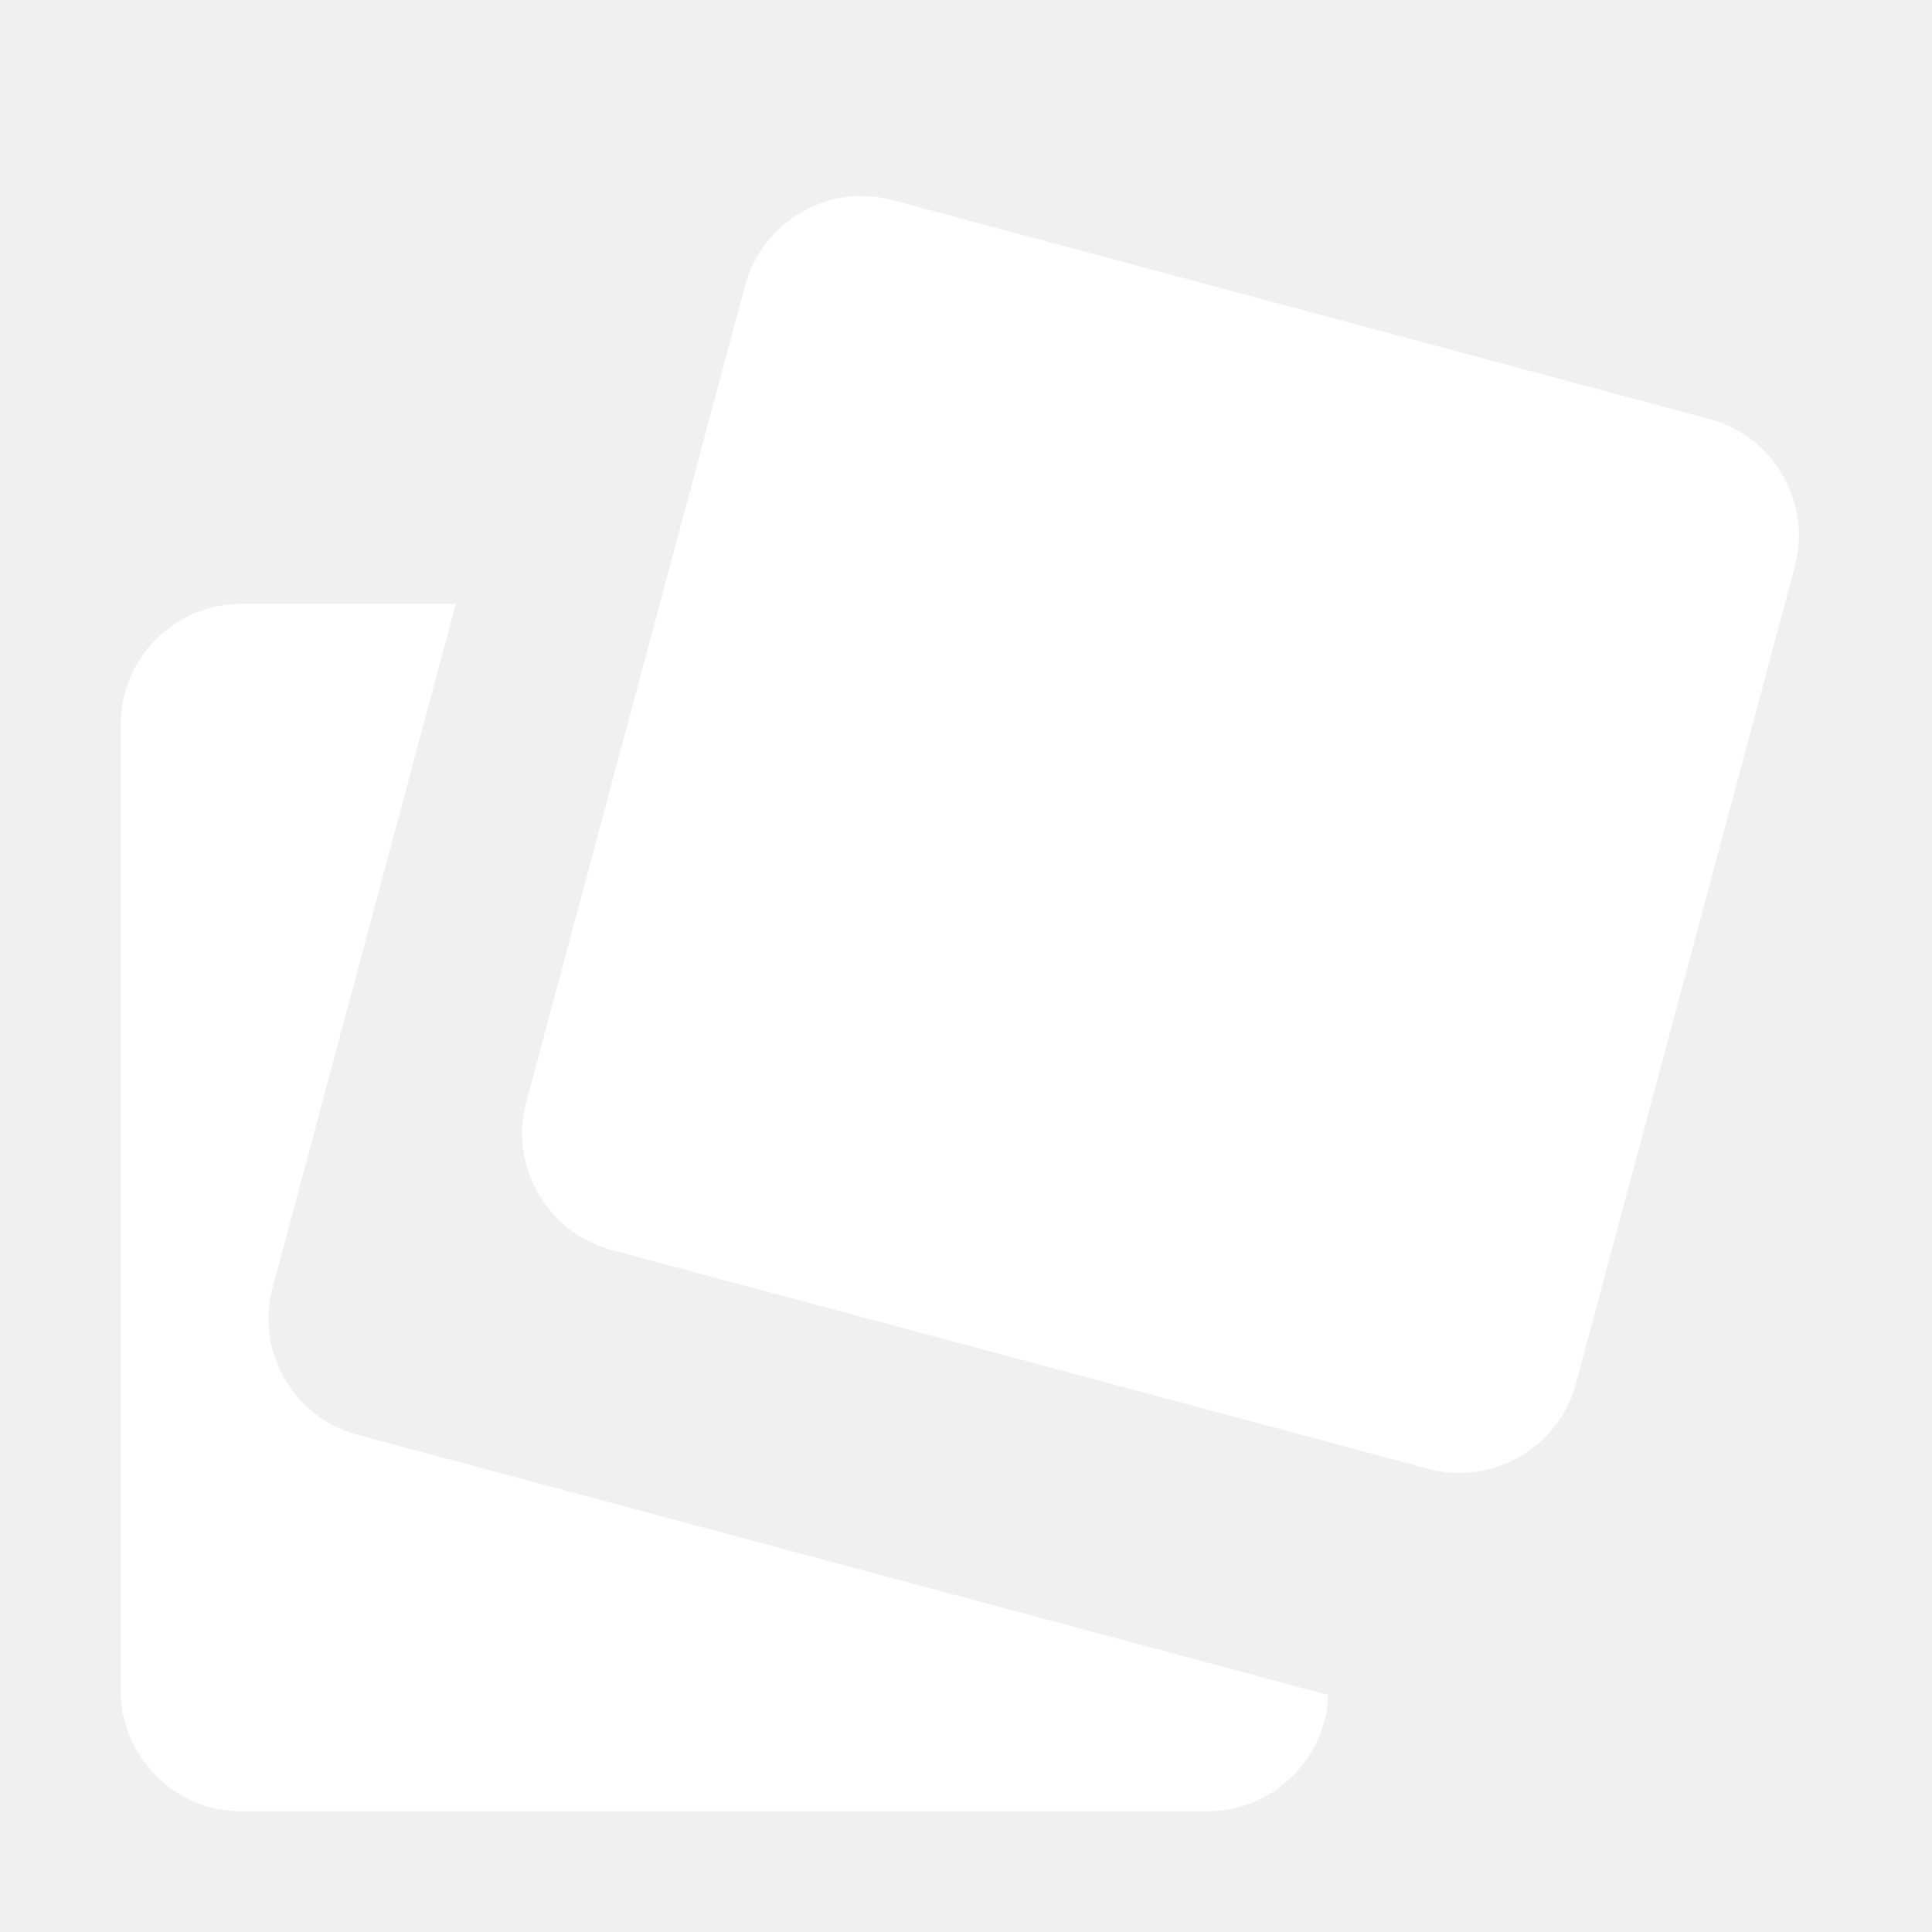
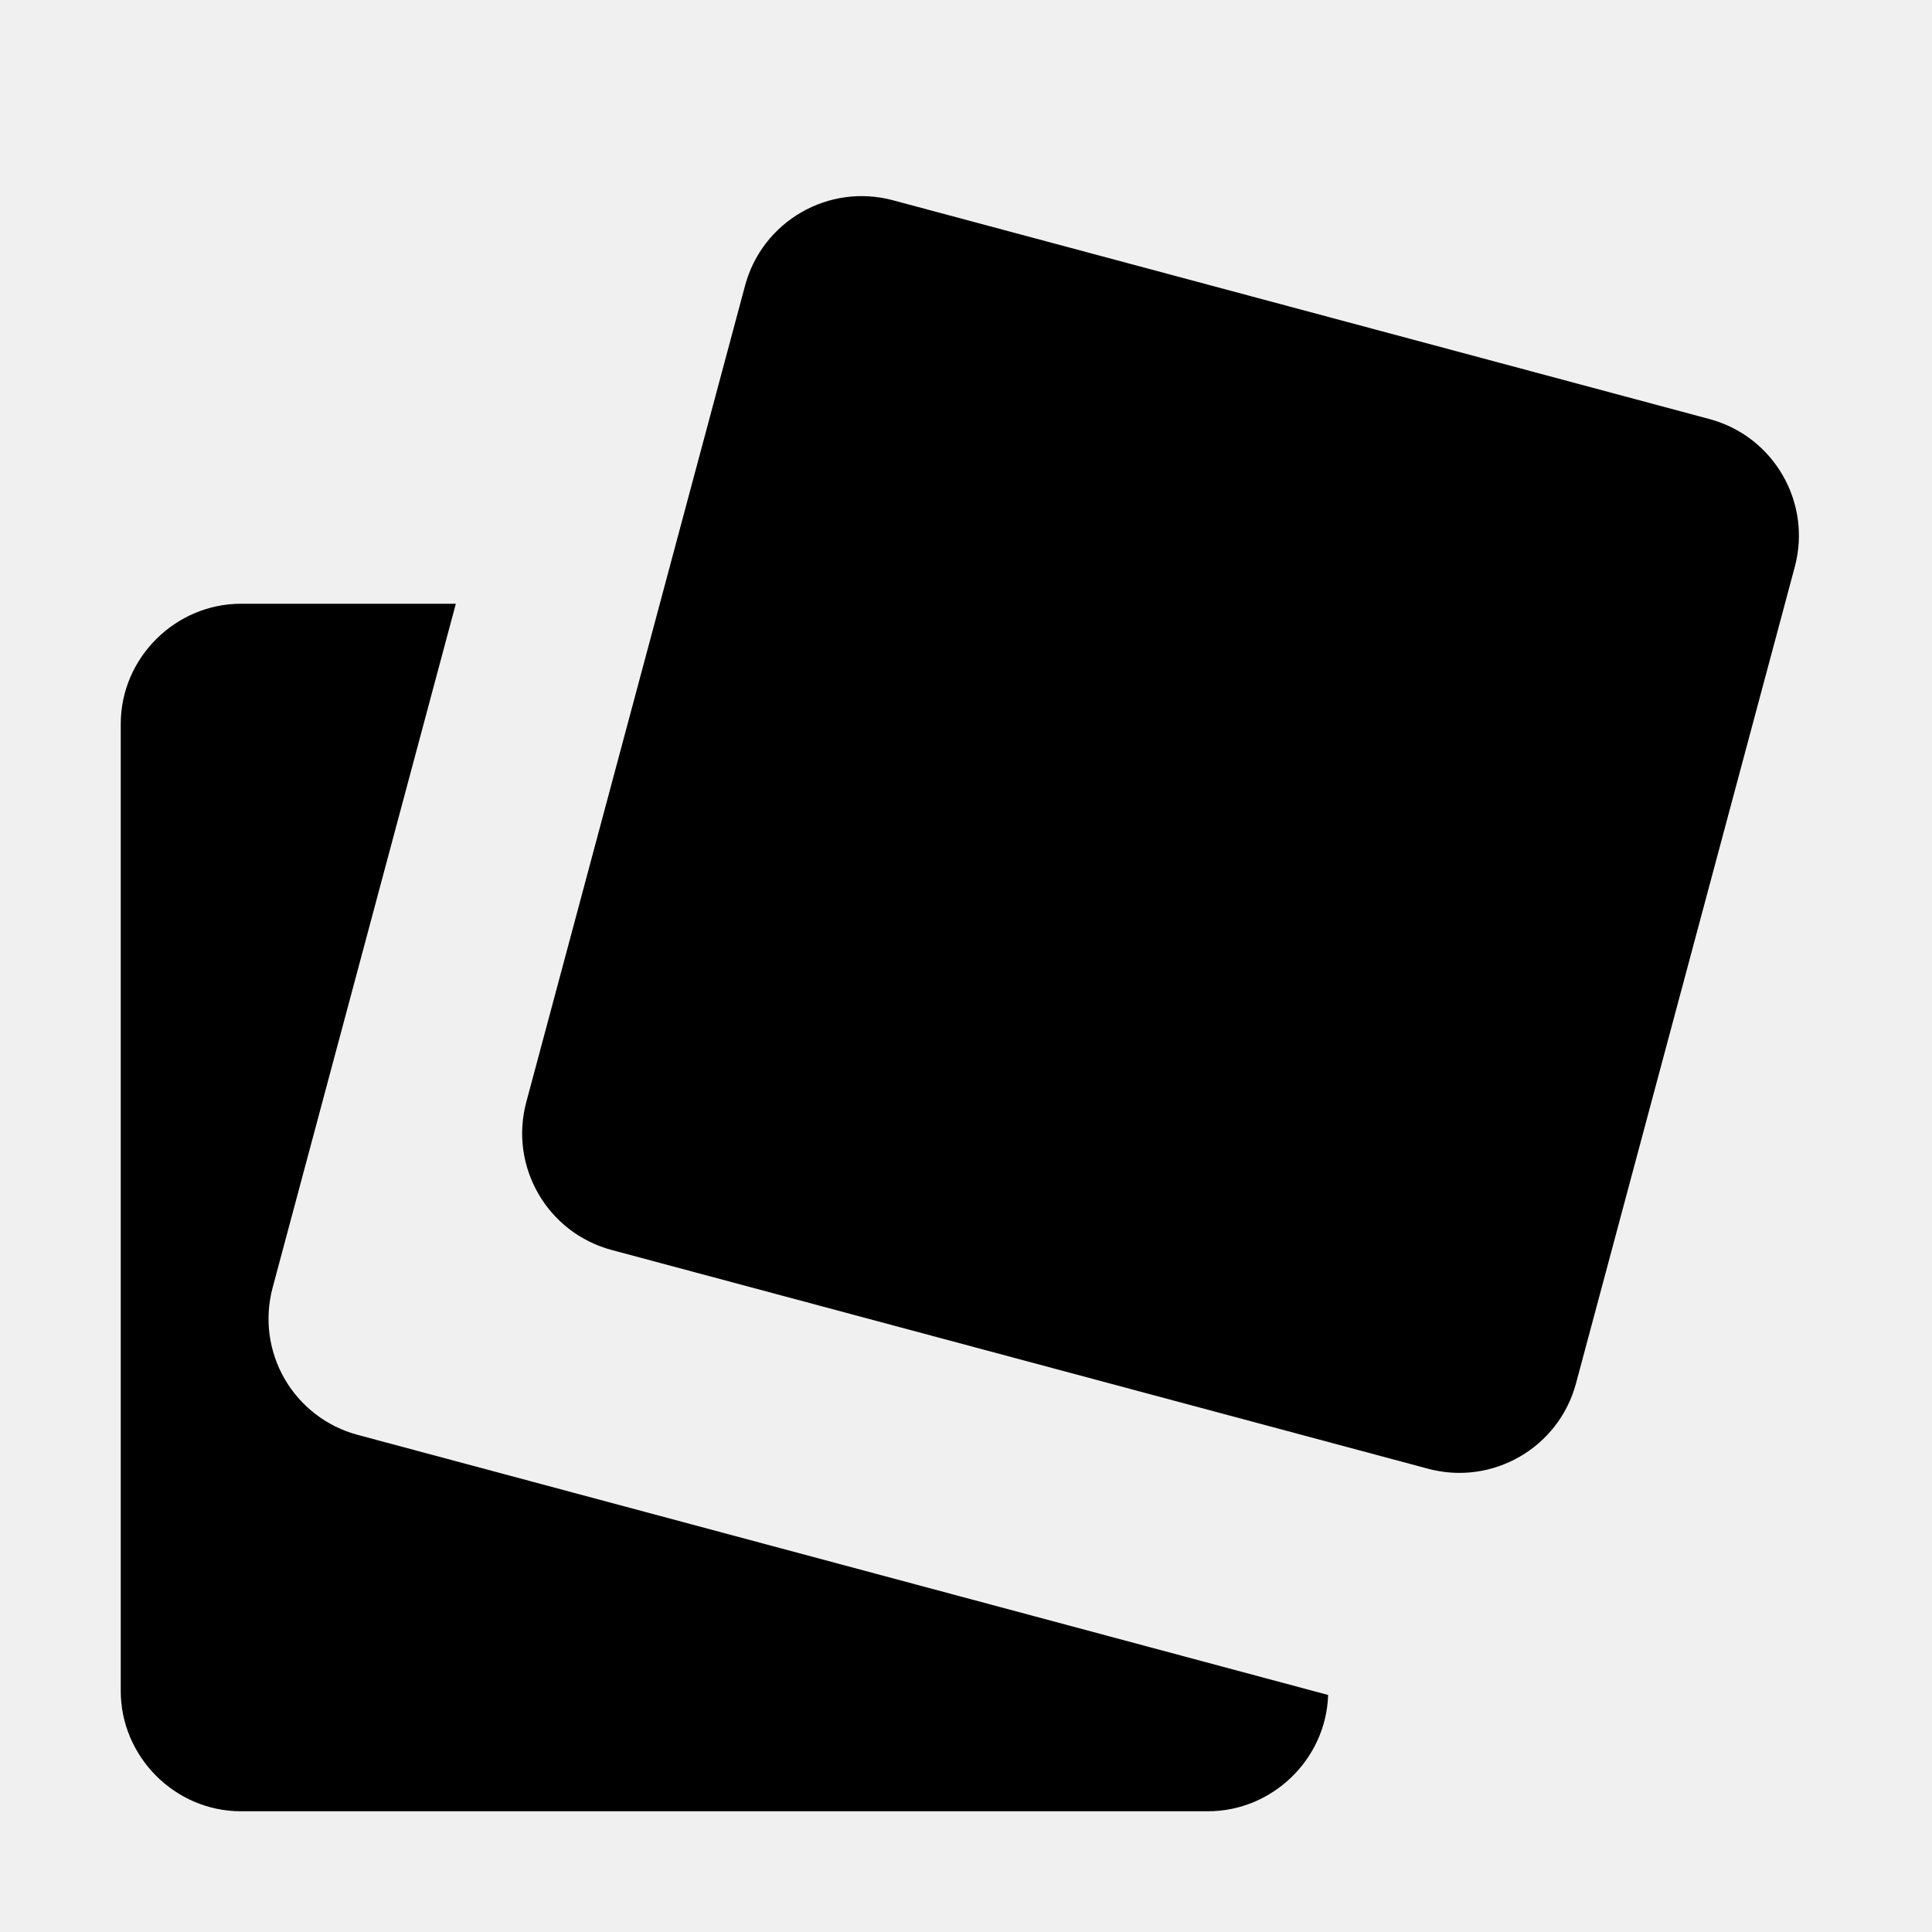
<svg xmlns="http://www.w3.org/2000/svg" width="16" height="16" viewBox="0 0 16 16">
-   <g fill="#FFF" fill-rule="evenodd">
+   <g fill-rule="evenodd">
    <path d="M3.775 5h-1.78C1.455 5 1 5.446 1 5.995v8.01c0 .54.446.995.995.995h8.01c.529 0 .977-.428.994-.963l-8.037-2.154a.995.995 0 0 1-.704-1.22L3.775 5z" />
    <rect transform="rotate(15 9.611 6.911)" x="5.111" y="2.411" width="9" height="9" rx="1" />
  </g>
</svg>
